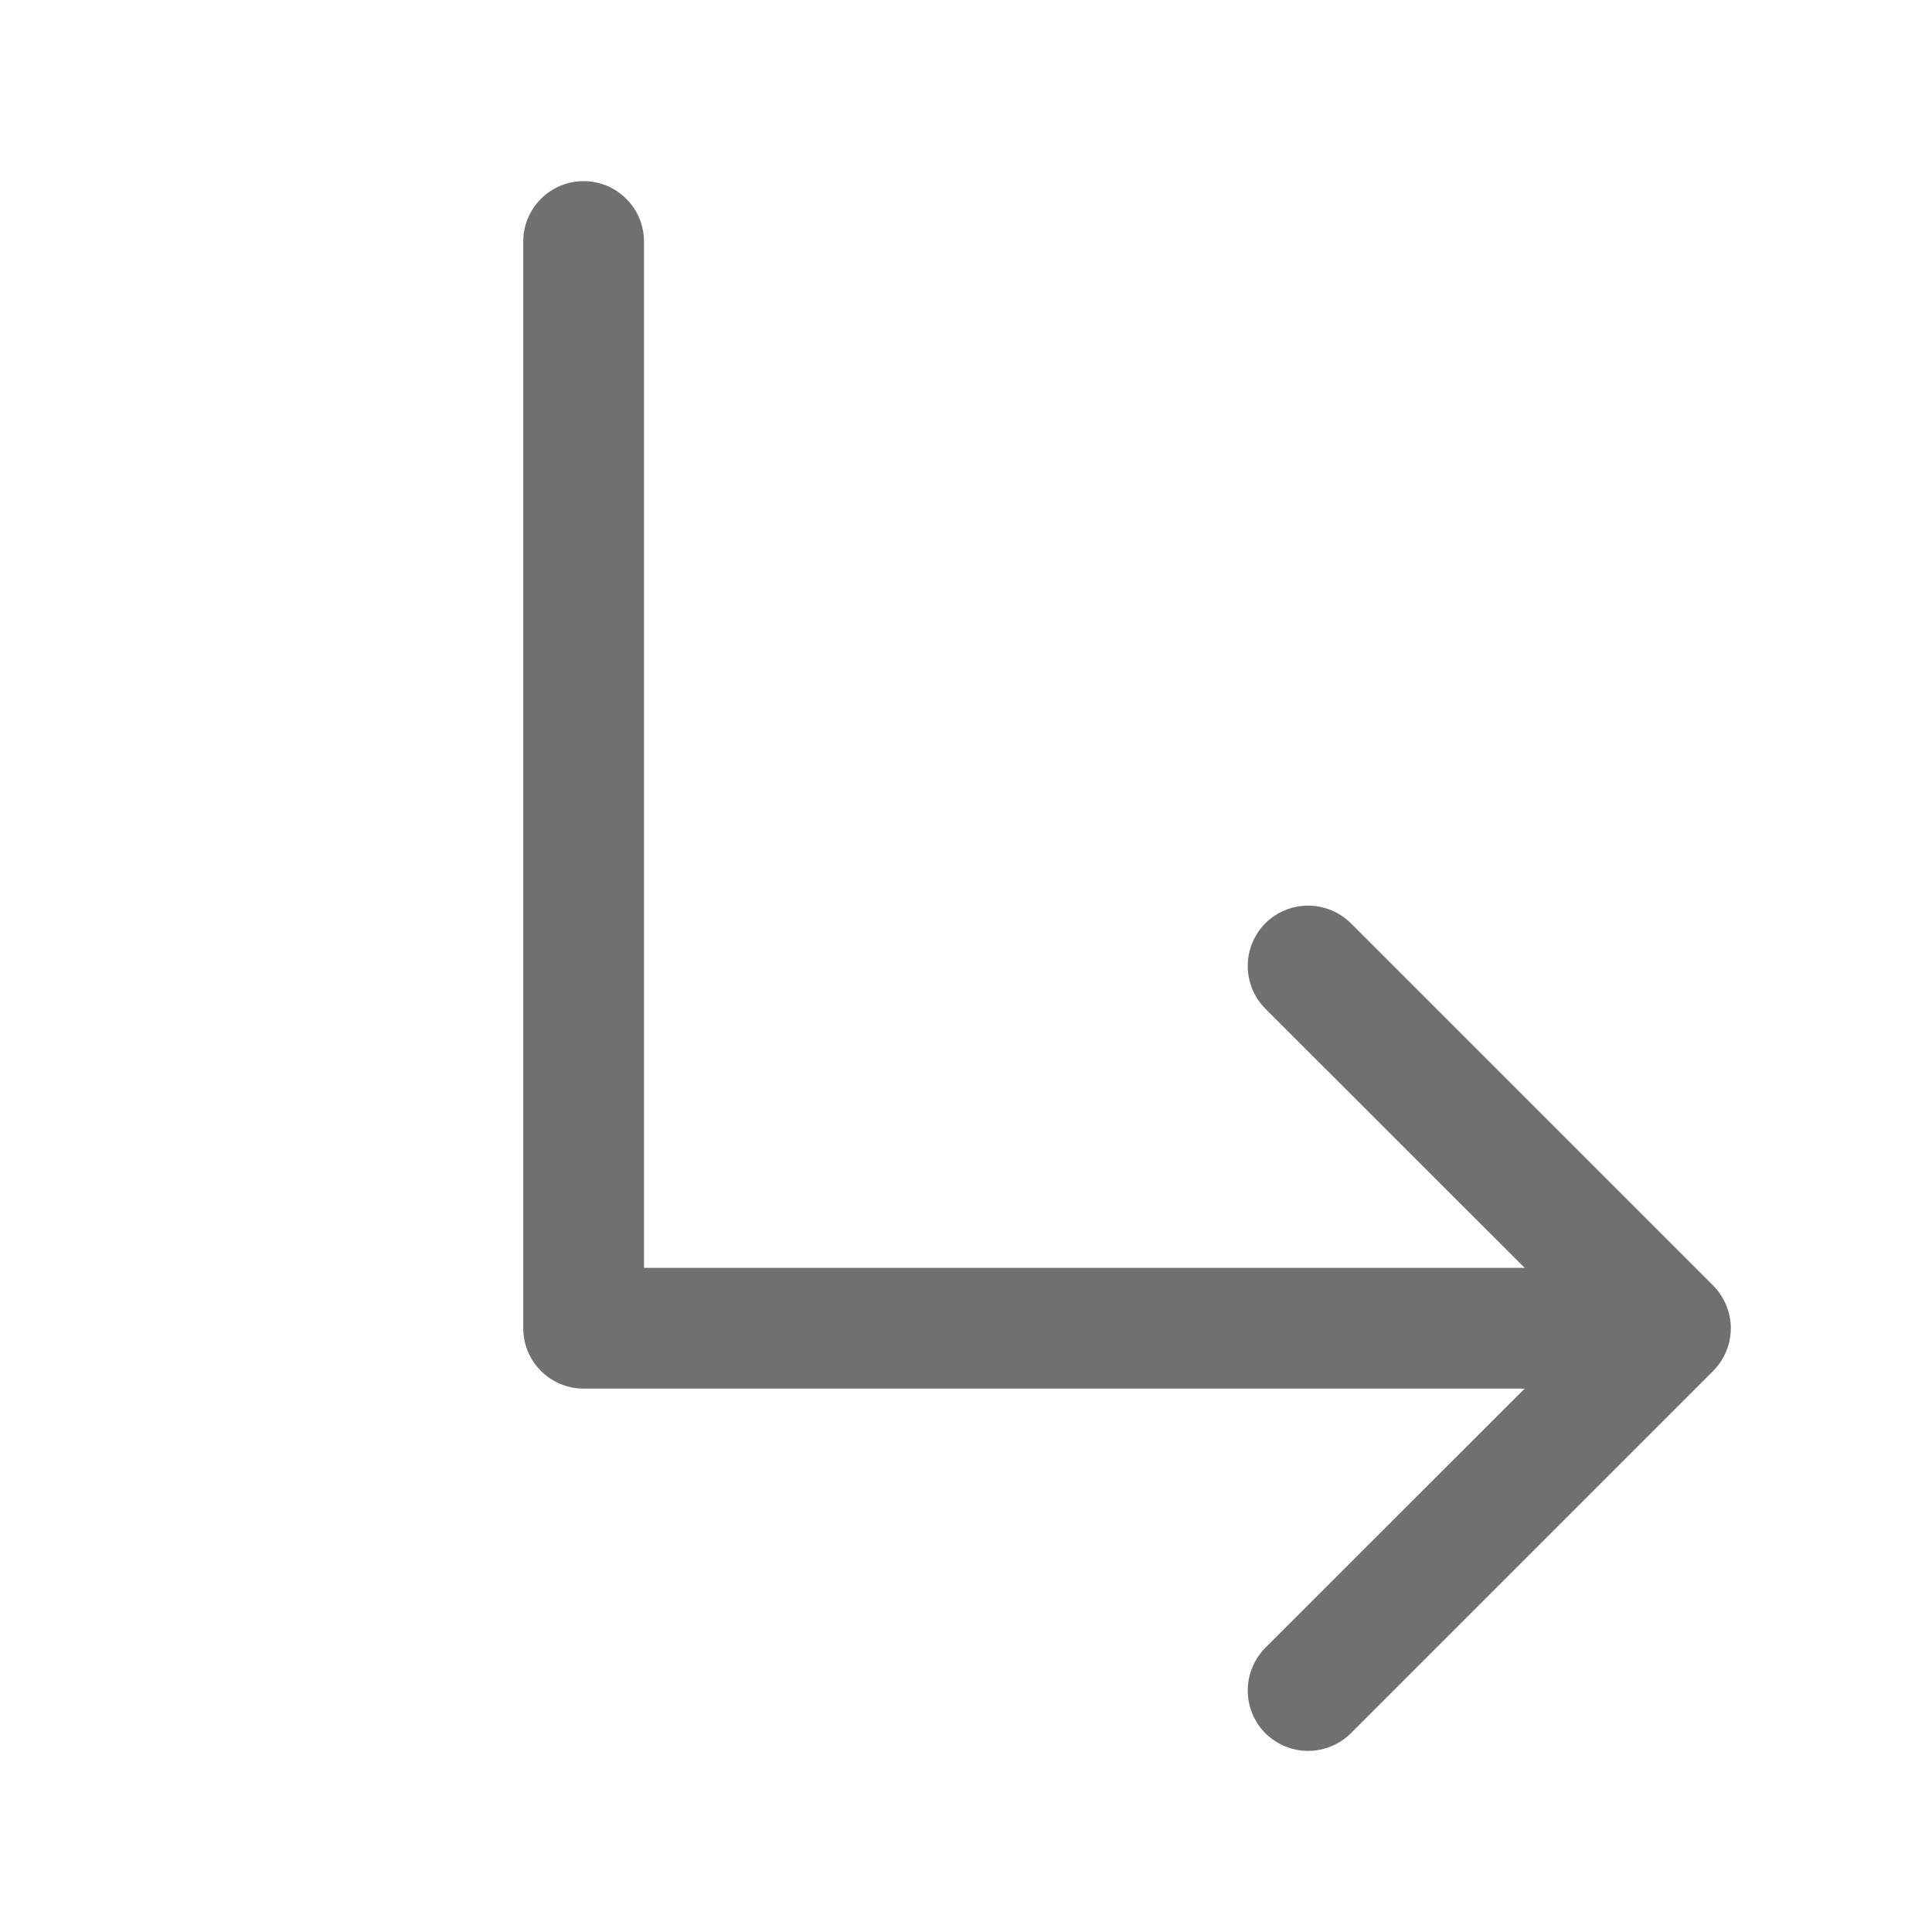
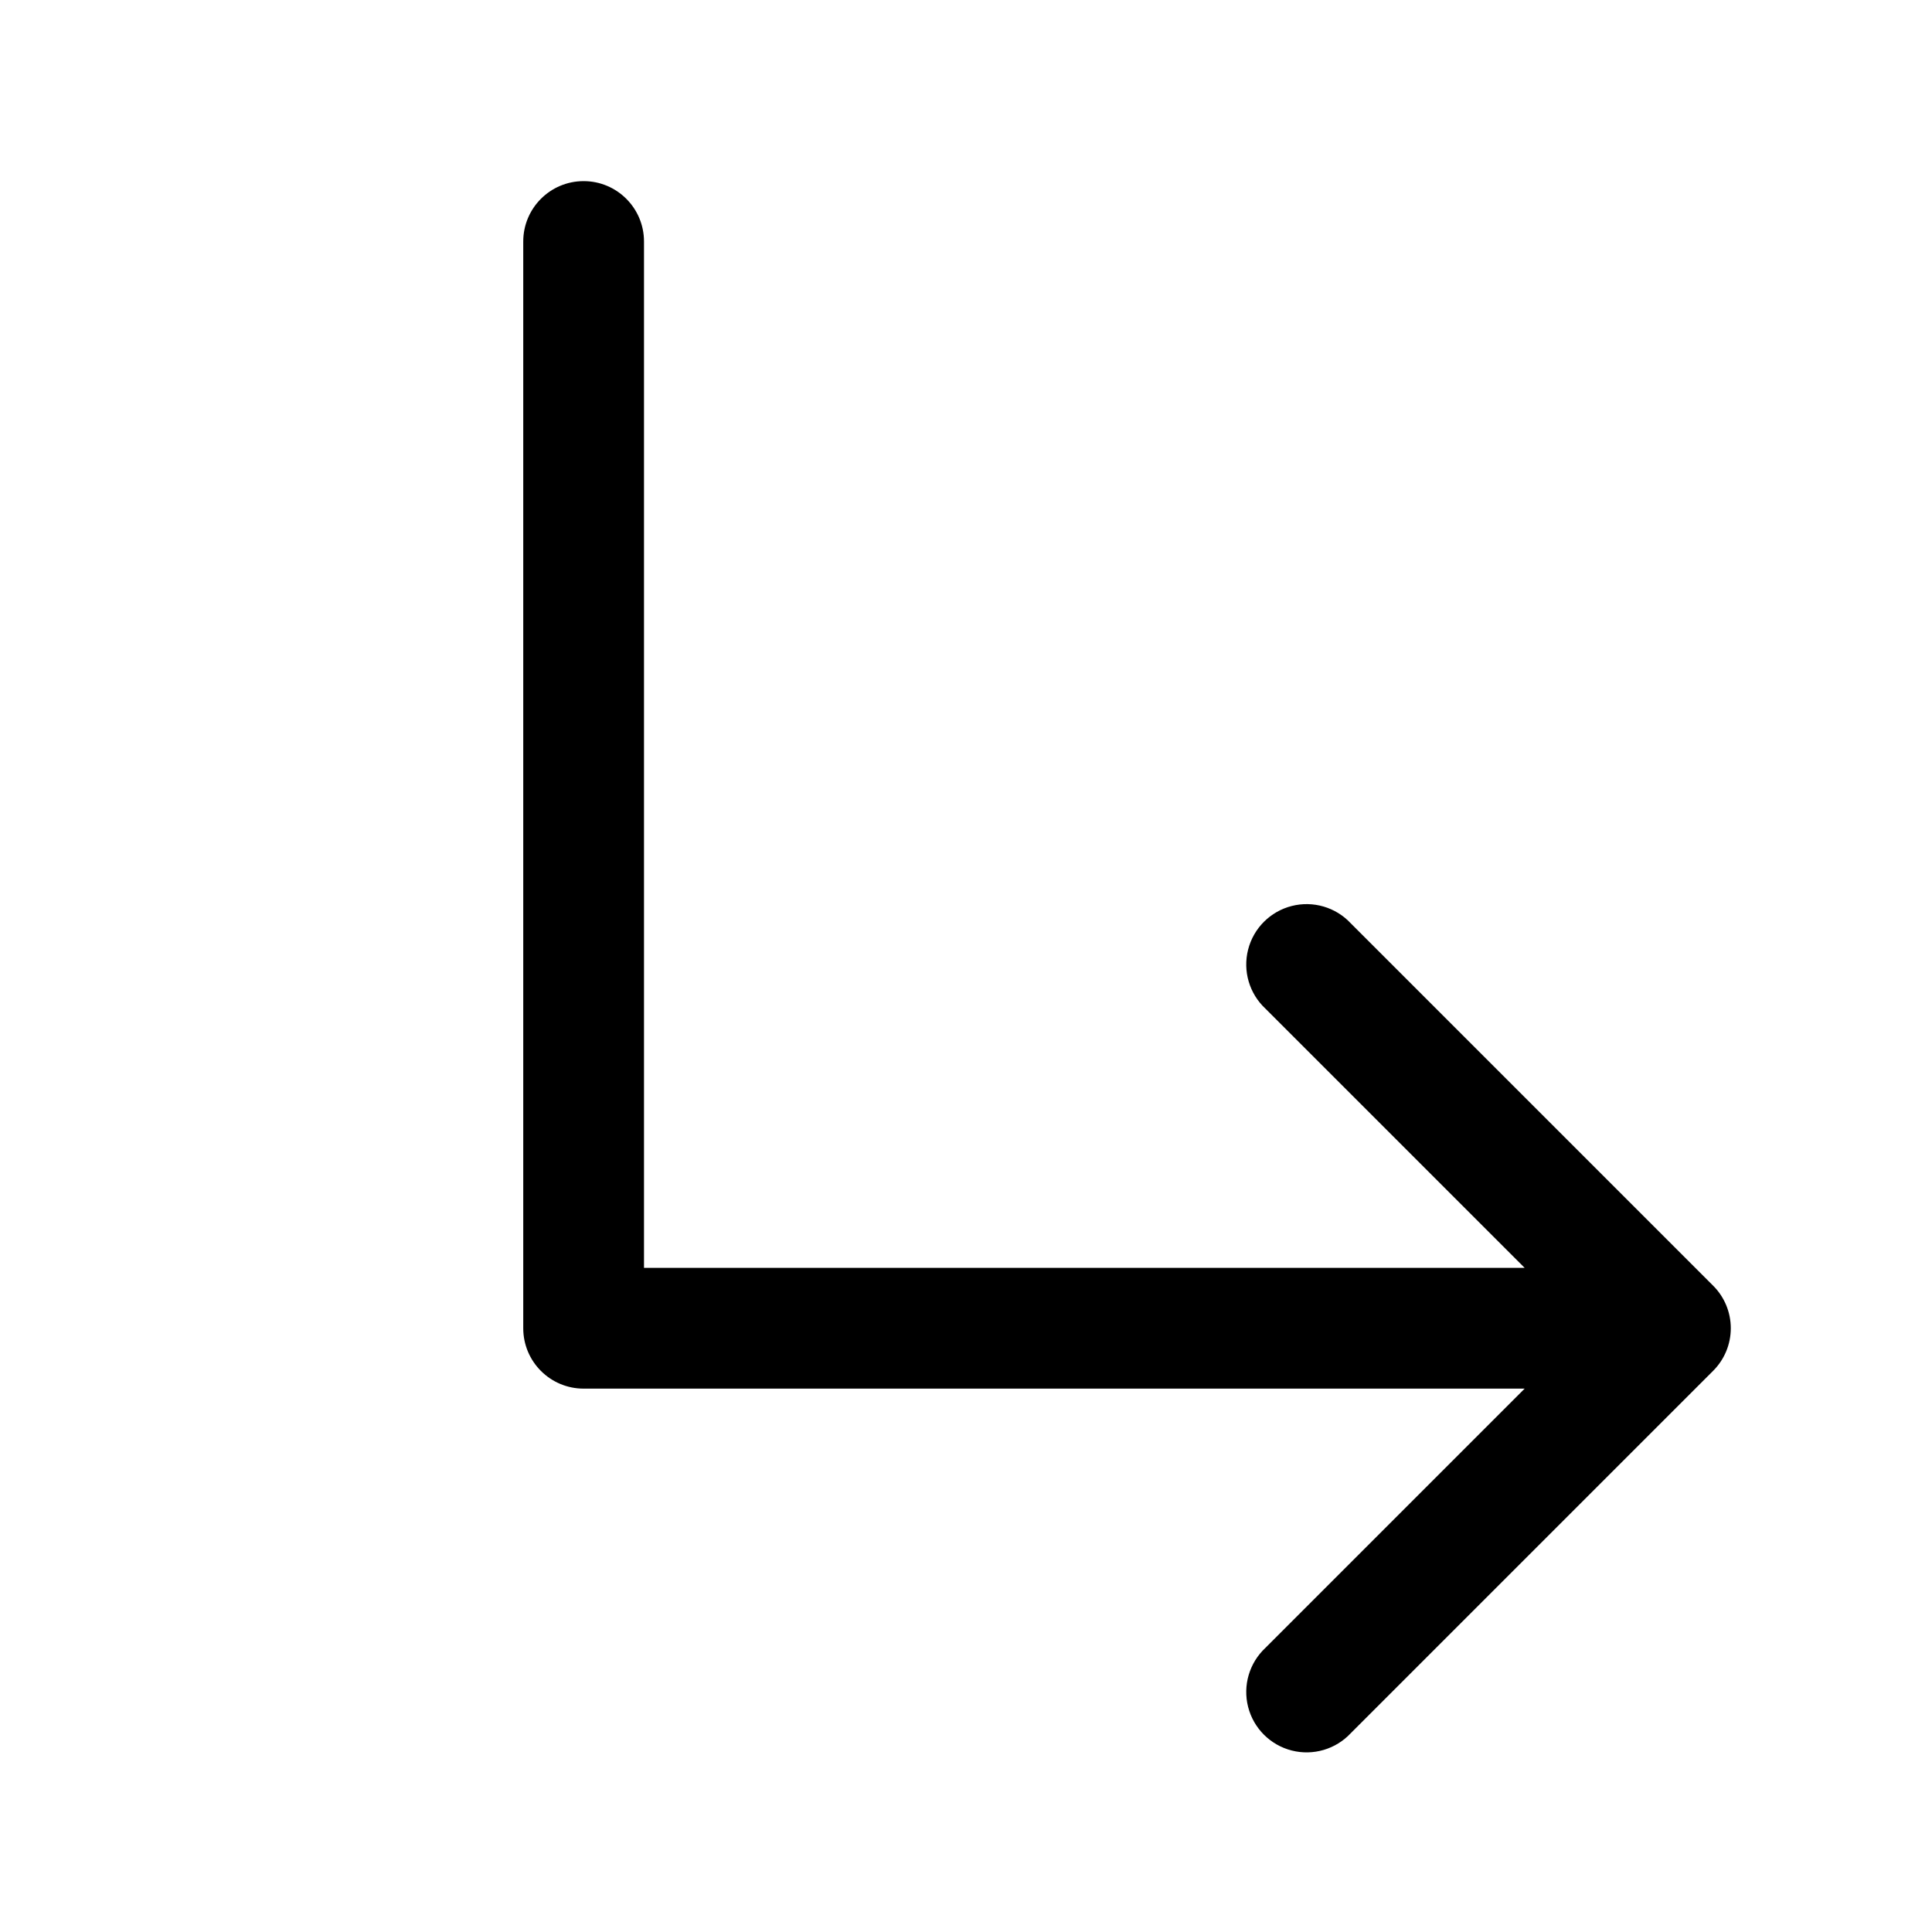
- <svg xmlns="http://www.w3.org/2000/svg" width="24" height="24" viewBox="0 0 24 24" fill="none">
-   <path d="M21.281 17.031L16.781 21.531C16.64 21.671 16.449 21.75 16.25 21.75C16.051 21.75 15.86 21.671 15.719 21.531C15.579 21.39 15.5 21.199 15.5 21C15.5 20.801 15.579 20.61 15.719 20.469L18.94 17.25H7.25C7.051 17.25 6.86 17.171 6.72 17.03C6.579 16.89 6.5 16.699 6.5 16.5V3C6.5 2.801 6.579 2.61 6.72 2.47C6.86 2.329 7.051 2.25 7.25 2.25C7.449 2.25 7.64 2.329 7.78 2.47C7.921 2.61 8 2.801 8 3V15.75H18.94L15.719 12.531C15.579 12.39 15.5 12.199 15.5 12C15.5 11.801 15.579 11.61 15.719 11.469C15.86 11.329 16.051 11.25 16.25 11.25C16.449 11.25 16.64 11.329 16.781 11.469L21.281 15.969C21.35 16.039 21.406 16.122 21.443 16.213C21.481 16.304 21.501 16.401 21.501 16.5C21.501 16.599 21.481 16.696 21.443 16.787C21.406 16.878 21.35 16.961 21.281 17.031Z" fill="#707070" />
+ <svg xmlns="http://www.w3.org/2000/svg" viewBox="0 0 24 24" aria-hidden="true" fill="currentColor">
+   <path d="m21.28 17.03-4.5 4.5a.75.75 0 1 1-1.06-1.06l3.22-3.22H7.25a.75.75 0 0 1-.75-.75V3A.75.75 0 0 1 8 3v12.75h10.94l-3.22-3.22a.75.75 0 1 1 1.06-1.06l4.5 4.5a.747.747 0 0 1 0 1.06" />
</svg>
